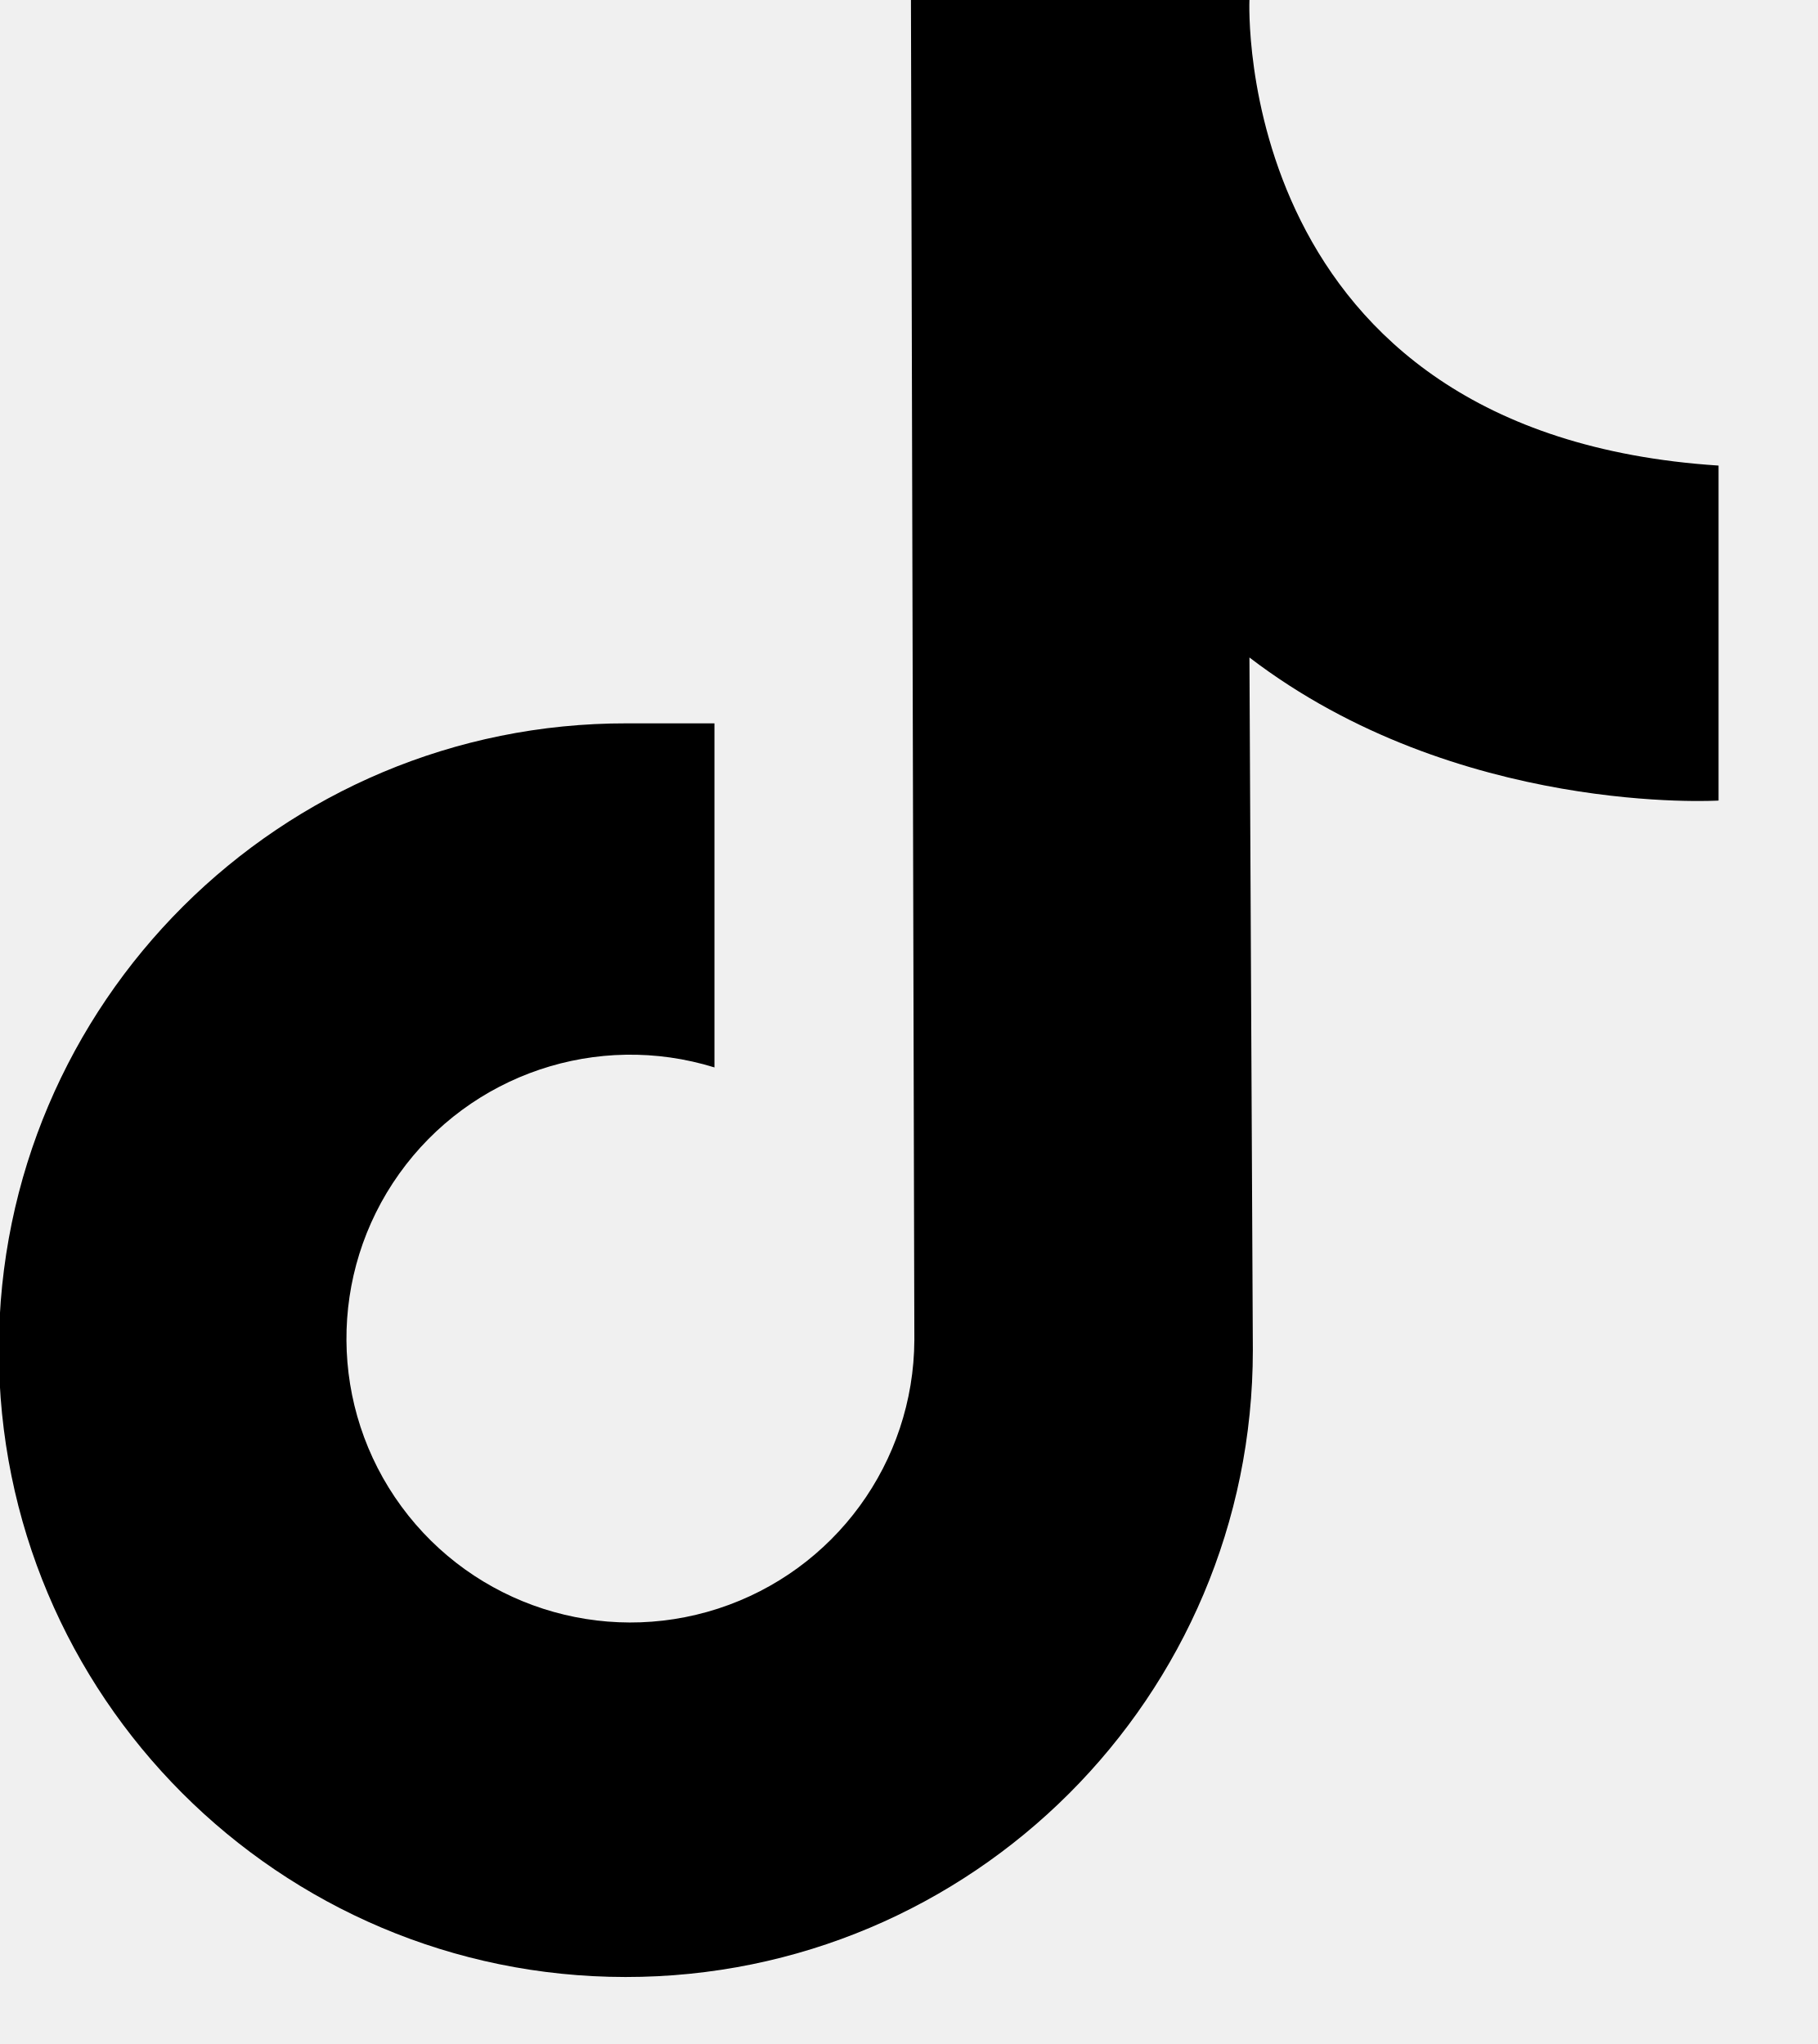
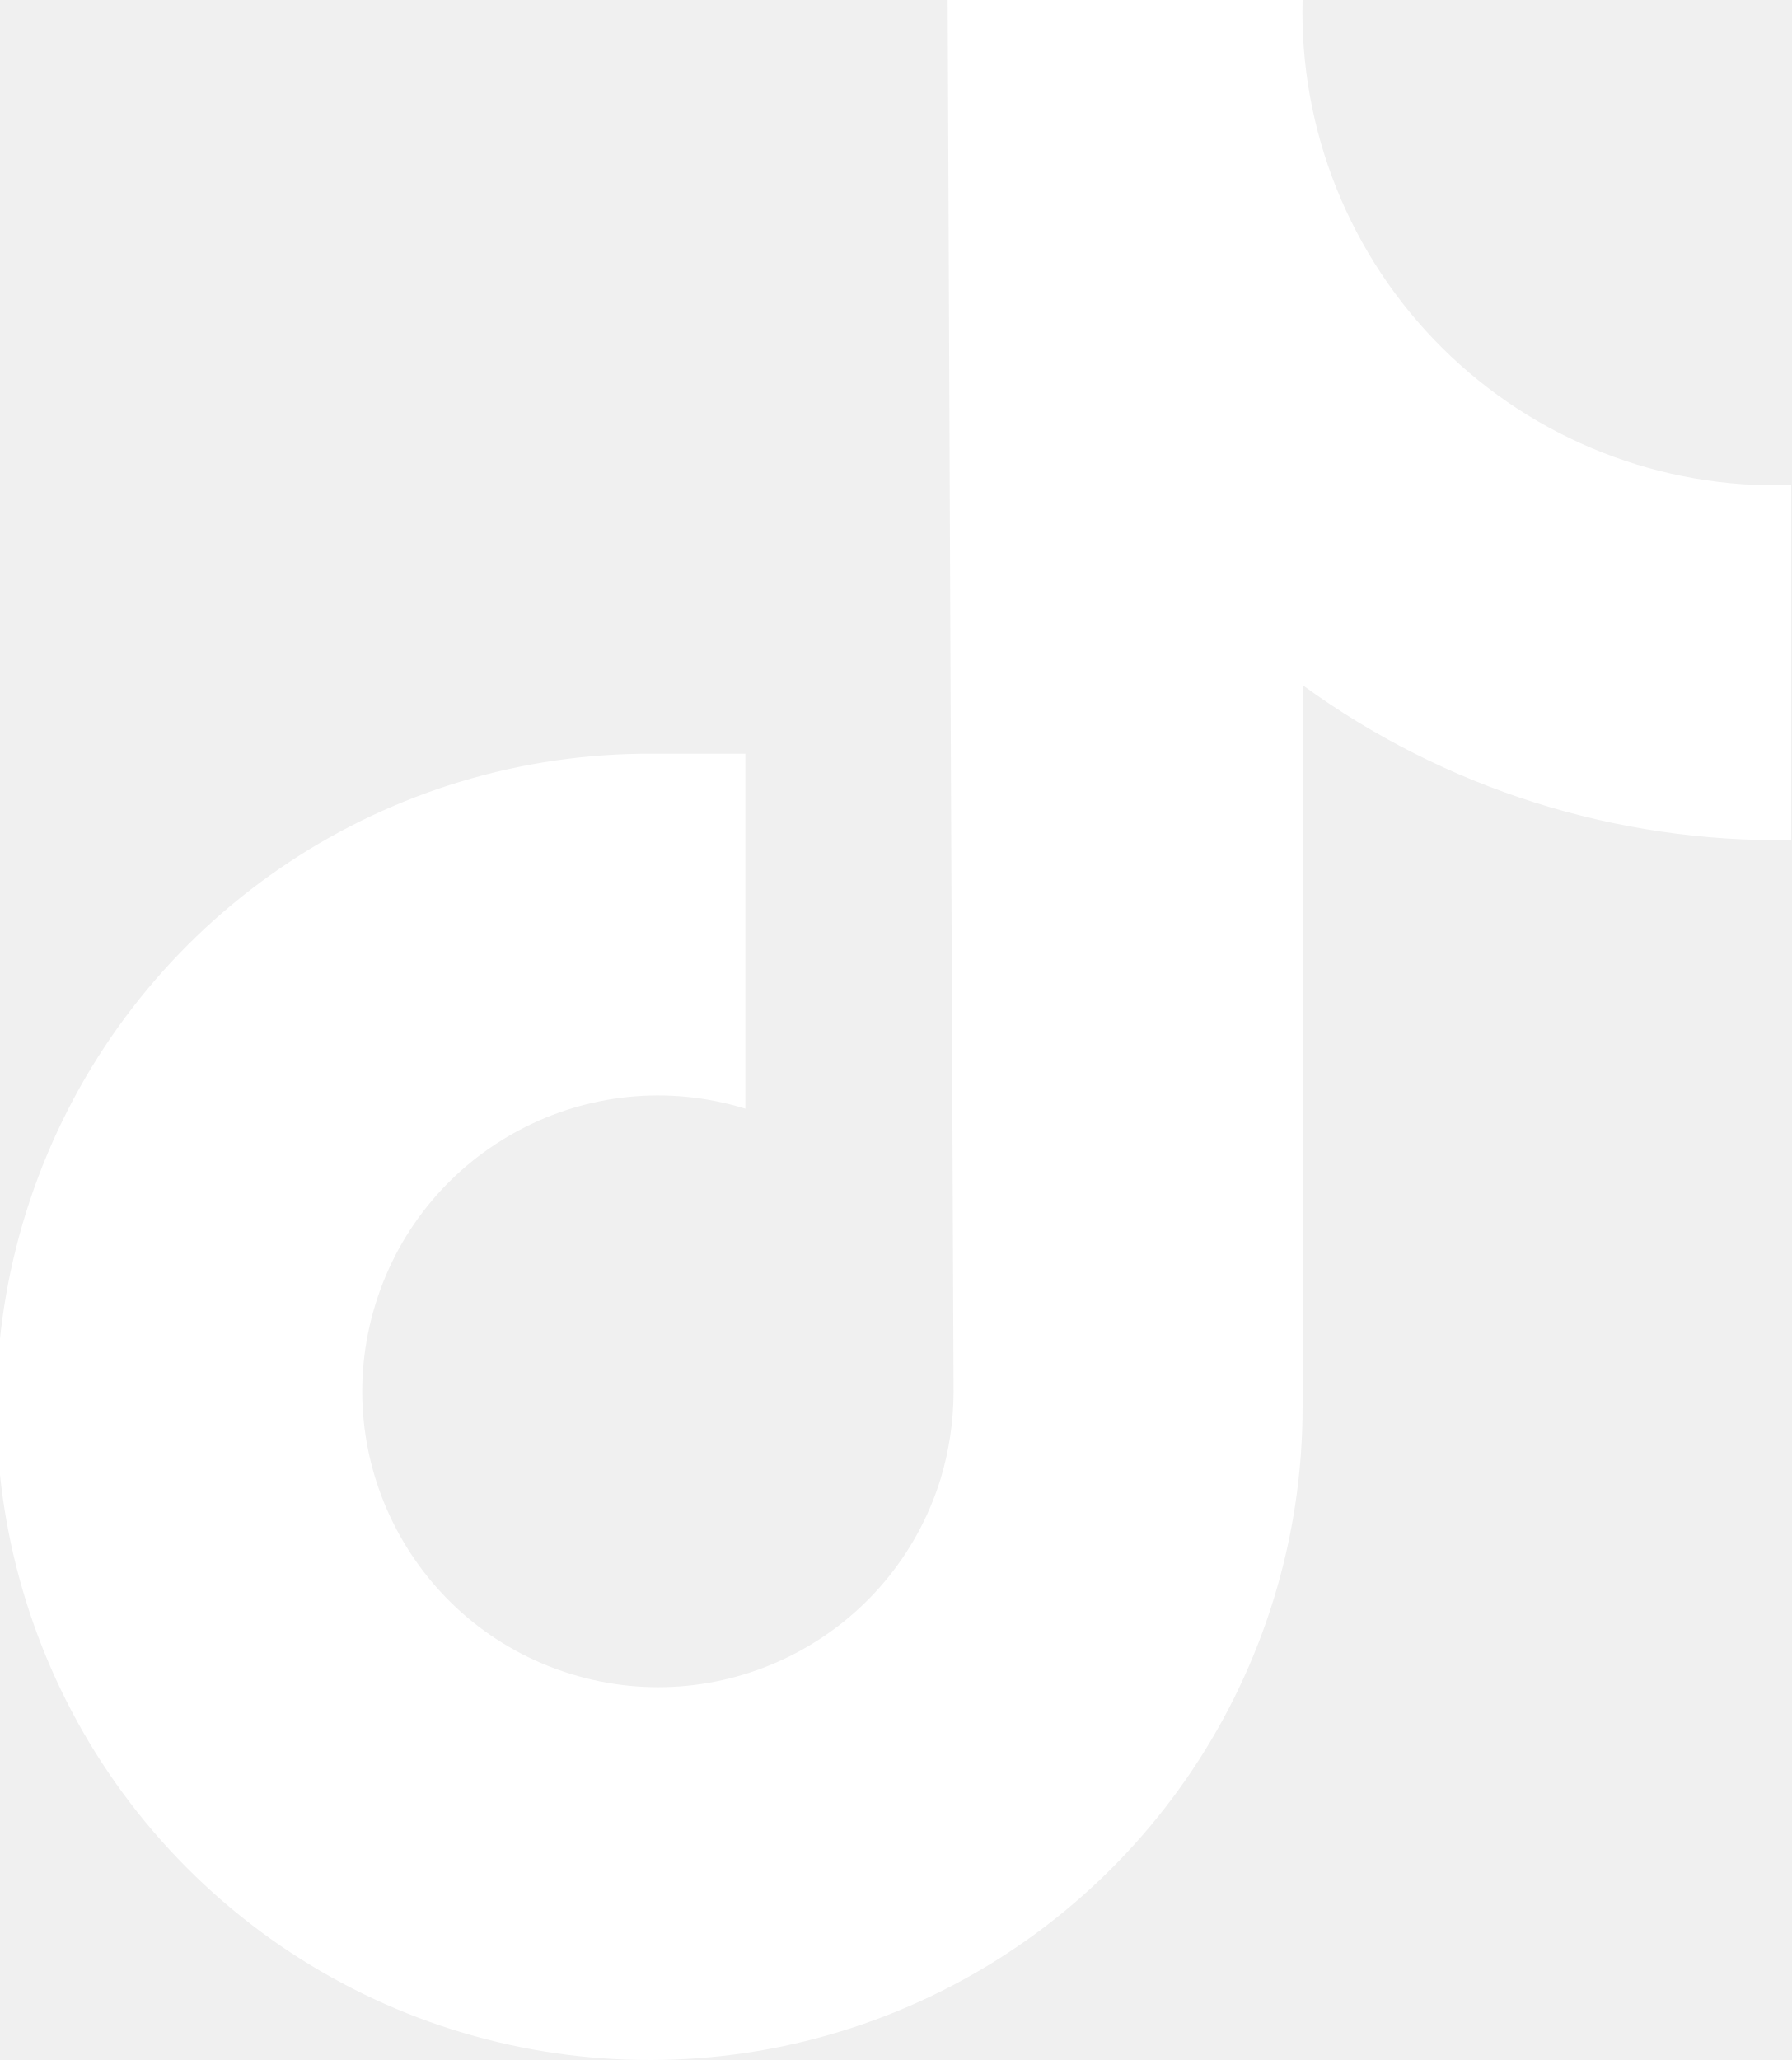
- <svg xmlns="http://www.w3.org/2000/svg" aria-hidden="true" class="icon icon-tiktok" width="16" height="18" fill="none">
-   <path d="M8.02 0H11s-.17 3.82 4.13 4.1v2.95s-2.3.14-4.13-1.26l.03 6.1a5.52 5.52 0 1 1-5.51-5.52h.77V9.4a2.5 2.5 0 1 0 1.76 2.4L8.02 0z" fill="currentColor" />
+ <svg xmlns="http://www.w3.org/2000/svg" id="Laag_1" data-name="Laag 1" viewBox="0 0 15.14 17.41">
+   <defs>
+     <style>.cls-1{fill:#fff;}</style>
+   </defs>
+   <path class="cls-1" d="M8,0h3a4,4,0,0,0,4.13,4.1v3A6.83,6.83,0,0,1,11,5.79l0,6.1A5.52,5.52,0,1,1,5.51,6.37h.78v3a2.5,2.5,0,1,0,1.65,3.13,2.58,2.58,0,0,0,.11-.73Z" transform="translate(0.01 0)" />
</svg>
